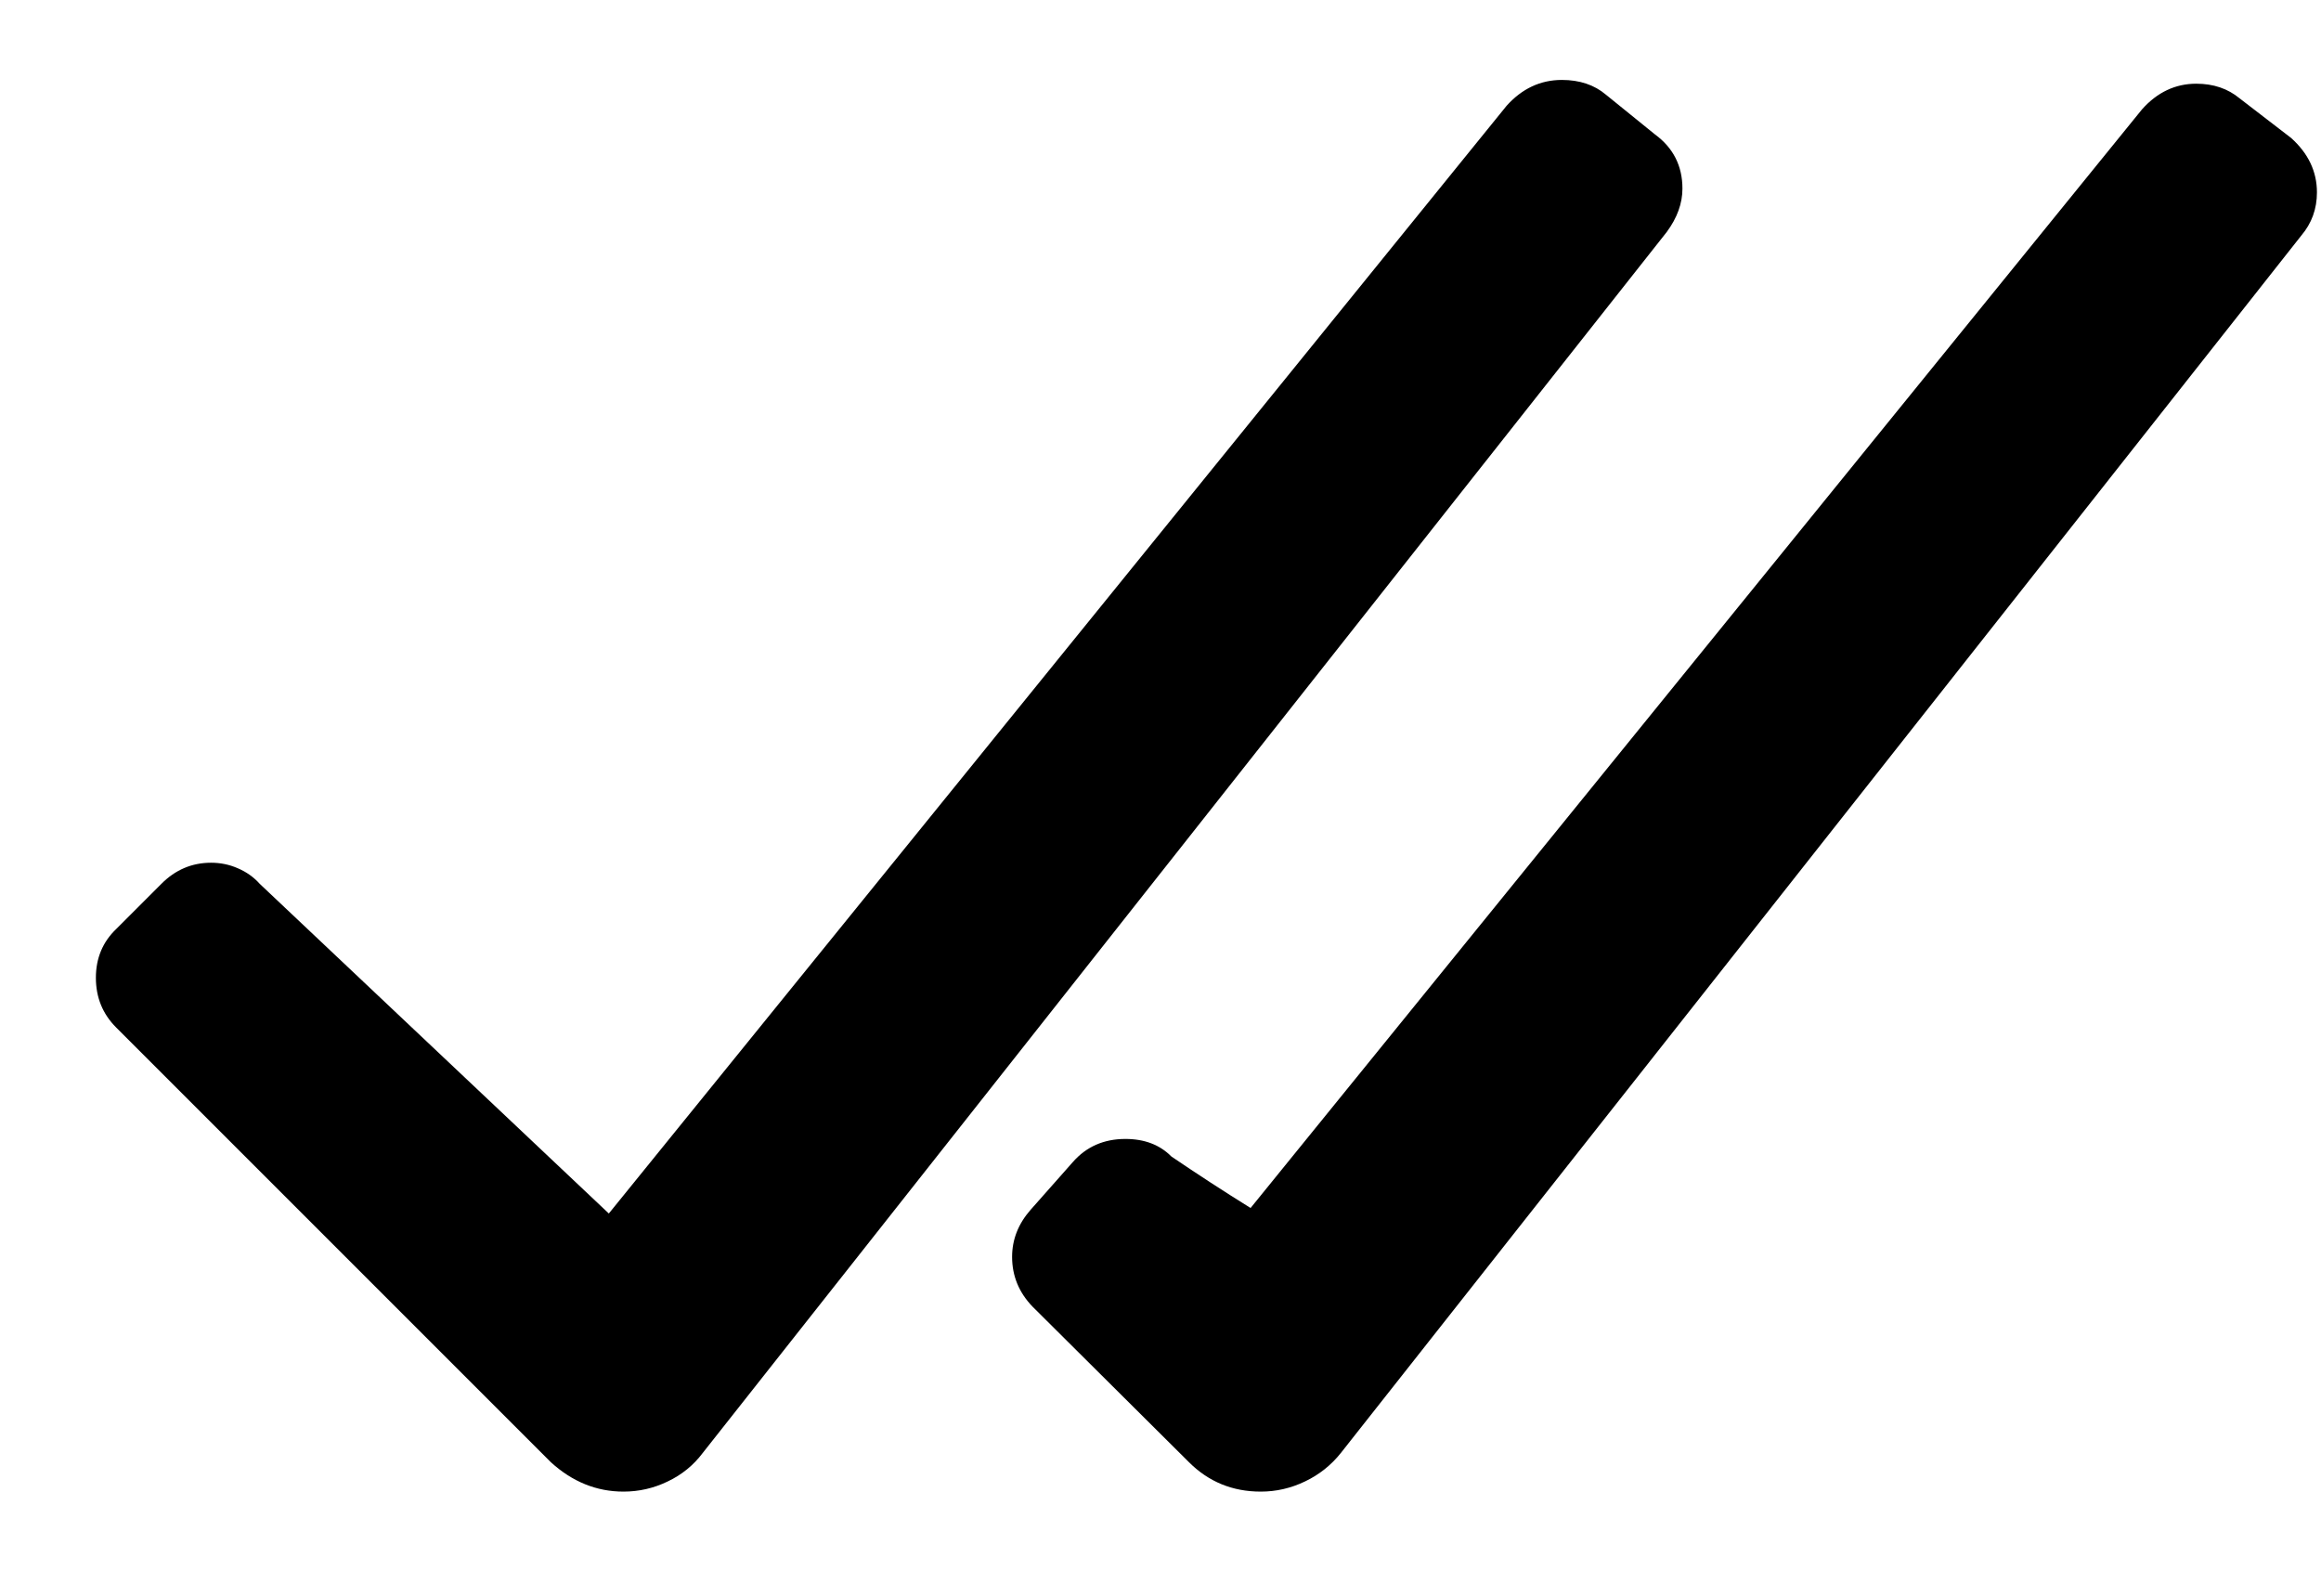
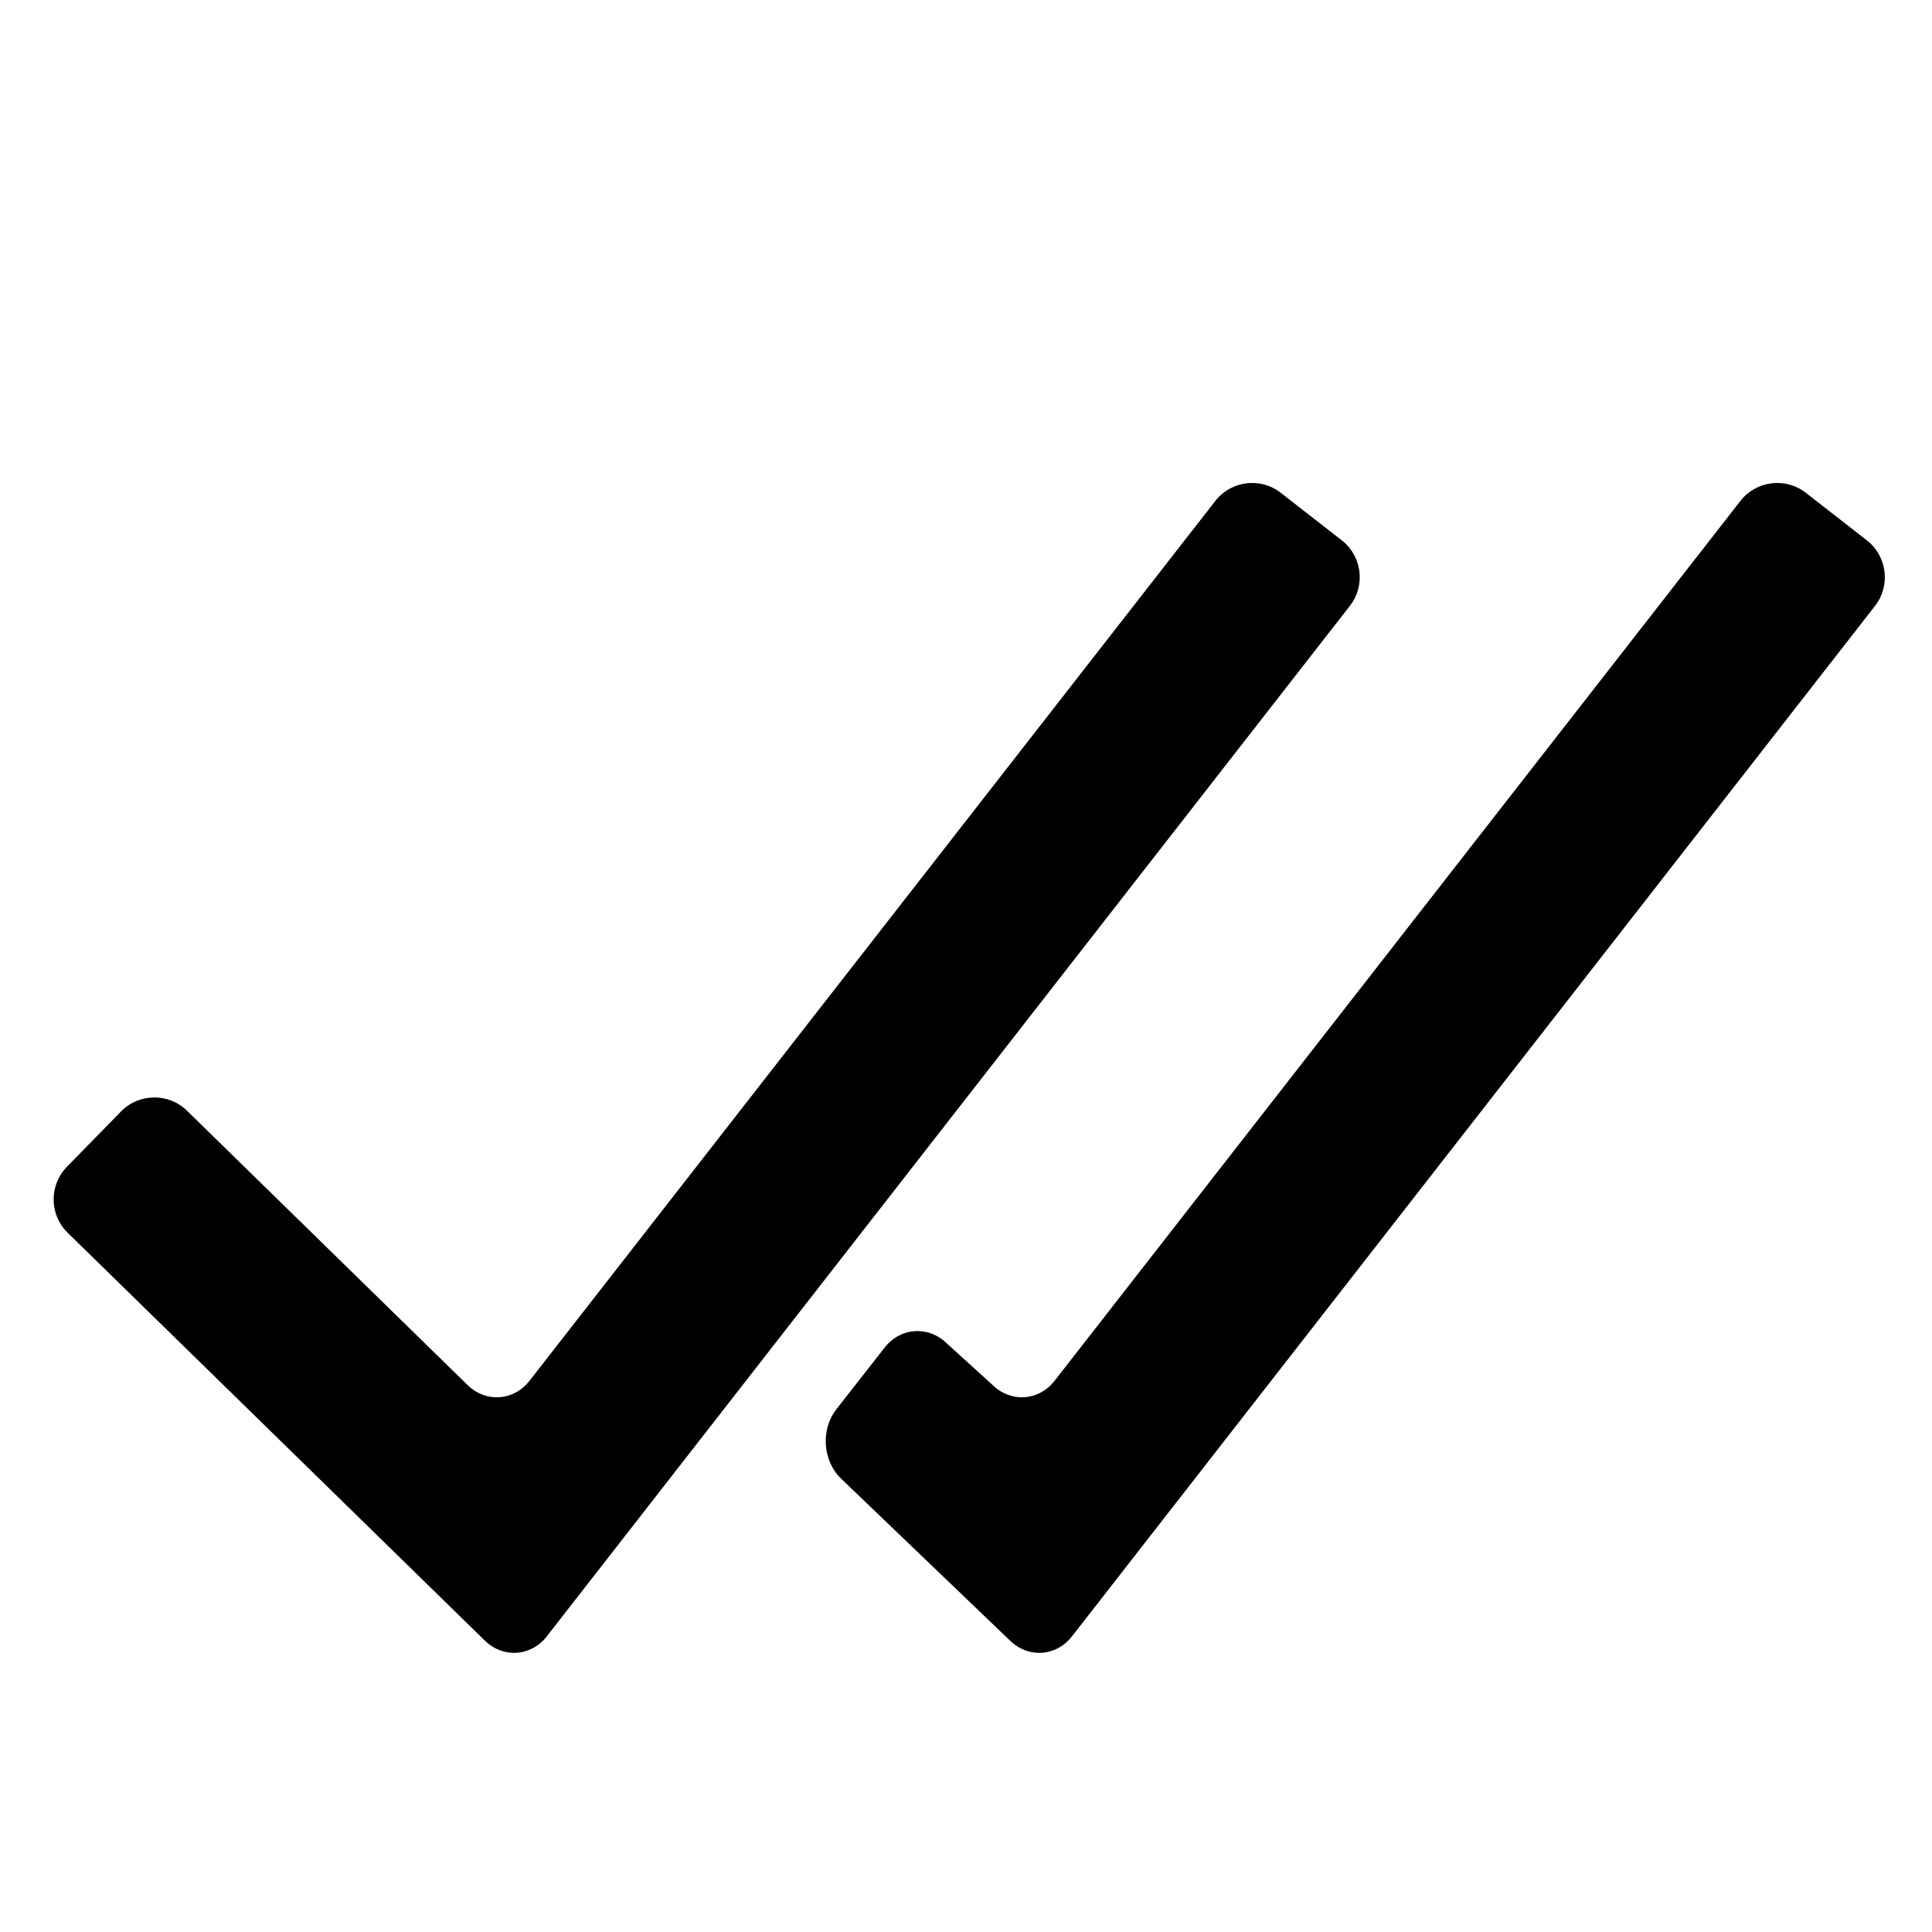
- <svg viewBox="0 0 16 11" height="11" width="16" preserveAspectRatio="xMidYMid meet" class="" fill="none">
-   <path d="M11.071 0.653C10.991 0.585 10.889 0.551 10.767 0.551C10.619 0.551 10.492 0.611 10.386 0.729L4.197 8.365L1.791 6.093C1.749 6.046 1.698 6.01 1.639 5.985C1.58 5.959 1.518 5.947 1.455 5.947C1.324 5.947 1.209 5.995 1.112 6.093L0.801 6.404C0.708 6.493 0.661 6.605 0.661 6.74C0.661 6.876 0.708 6.99 0.801 7.083L3.797 10.079C3.945 10.214 4.112 10.282 4.298 10.282C4.404 10.282 4.506 10.259 4.603 10.212C4.7 10.166 4.781 10.1 4.844 10.016L11.49 1.599C11.562 1.501 11.598 1.402 11.598 1.3C11.598 1.144 11.535 1.019 11.408 0.926L11.071 0.653ZM8.621 8.327C8.431 8.209 8.249 8.09 8.075 7.972C7.995 7.891 7.889 7.851 7.758 7.851C7.61 7.851 7.489 7.904 7.396 8.01L7.104 8.34C7.019 8.437 6.977 8.545 6.977 8.664C6.977 8.795 7.024 8.909 7.117 9.006L8.196 10.079C8.331 10.214 8.496 10.282 8.691 10.282C8.797 10.282 8.898 10.259 8.996 10.212C9.093 10.166 9.176 10.1 9.243 10.016L15.864 1.624C15.936 1.539 15.972 1.44 15.972 1.326C15.972 1.182 15.912 1.057 15.794 0.951L15.439 0.678C15.358 0.611 15.259 0.577 15.14 0.577C14.996 0.577 14.871 0.636 14.766 0.754L8.621 8.327Z" fill="currentColor" />
+ <svg viewBox="0 0 18 18" height="18" width="18" preserveAspectRatio="xMidYMid meet" class="" version="1.1" x="0px" y="0px" enable-background="new 0 0 18 18">
+   <path fill="currentColor" d="M17.394,5.035l-0.57-0.444c-0.188-0.147-0.462-0.113-0.609,0.076l-6.39,8.198 c-0.147,0.188-0.406,0.206-0.577,0.039l-0.427-0.388c-0.171-0.167-0.431-0.15-0.578,0.038L7.792,13.13 c-0.147,0.188-0.128,0.478,0.043,0.645l1.575,1.51c0.171,0.167,0.43,0.149,0.577-0.039l7.483-9.602 C17.616,5.456,17.582,5.182,17.394,5.035z M12.502,5.035l-0.57-0.444c-0.188-0.147-0.462-0.113-0.609,0.076l-6.39,8.198 c-0.147,0.188-0.406,0.206-0.577,0.039l-2.614-2.556c-0.171-0.167-0.447-0.164-0.614,0.007l-0.505,0.516 c-0.167,0.171-0.164,0.447,0.007,0.614l3.887,3.8c0.171,0.167,0.43,0.149,0.577-0.039l7.483-9.602 C12.724,5.456,12.69,5.182,12.502,5.035z" />
</svg>
